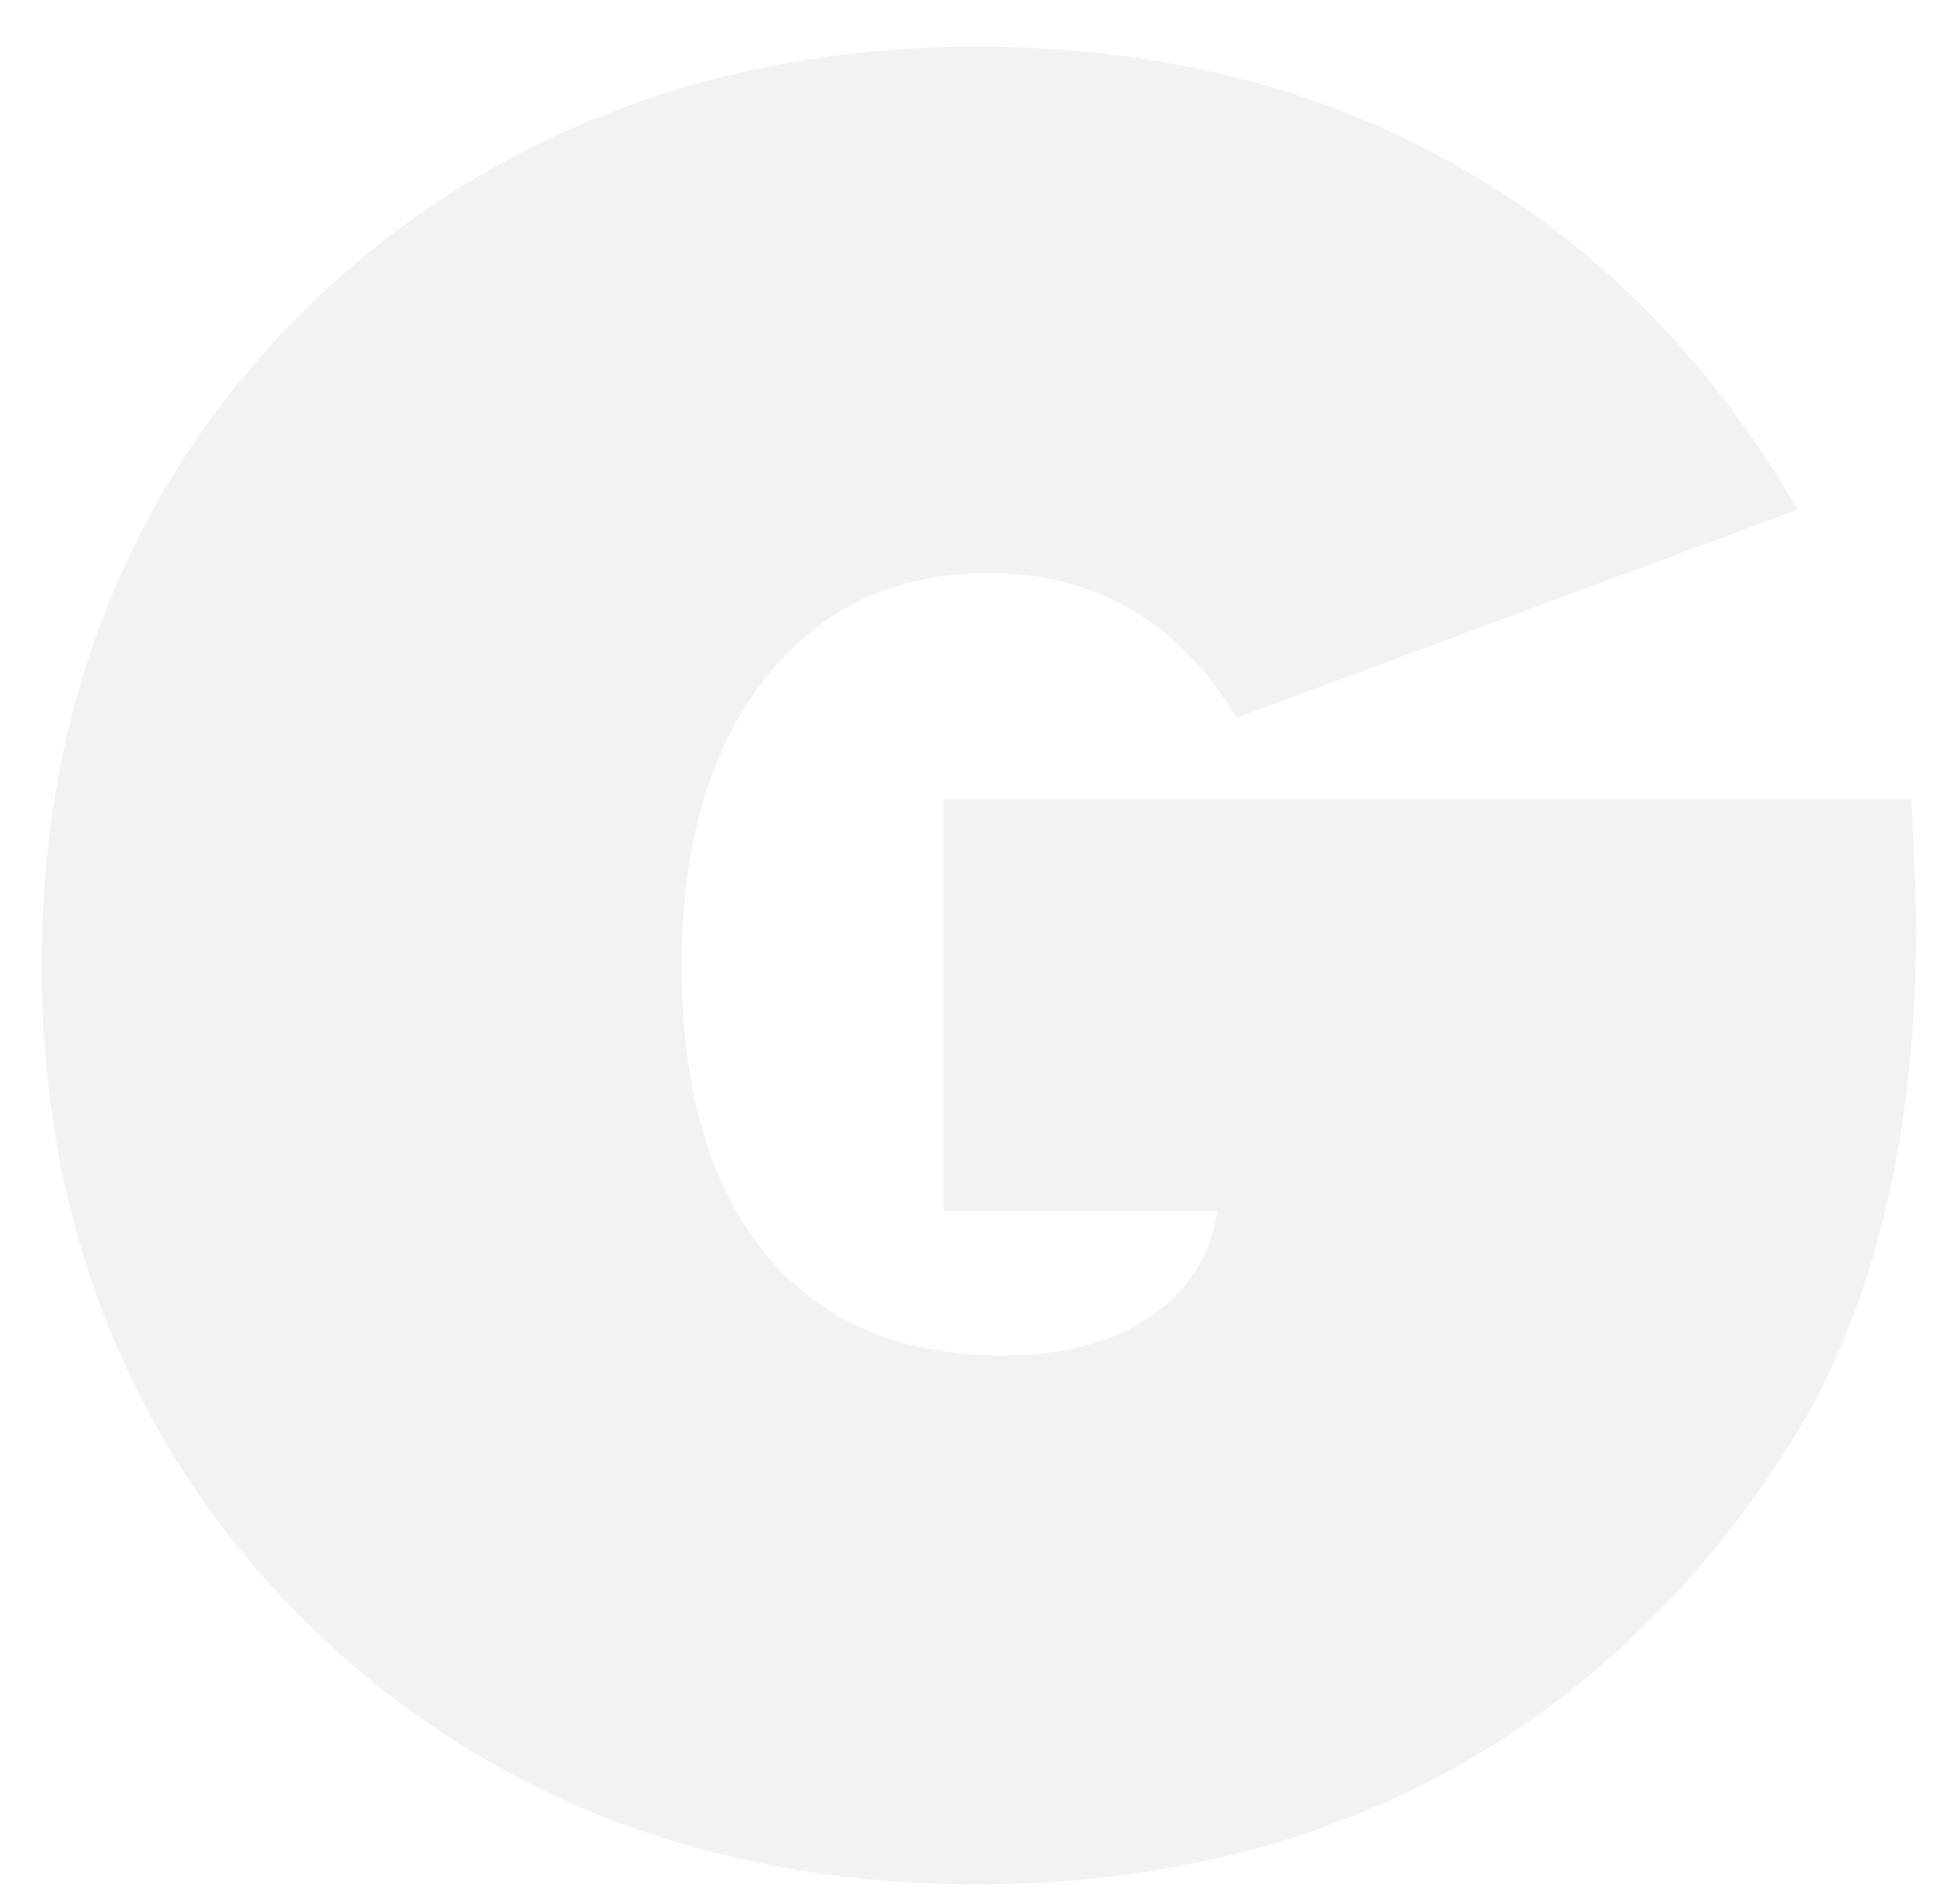
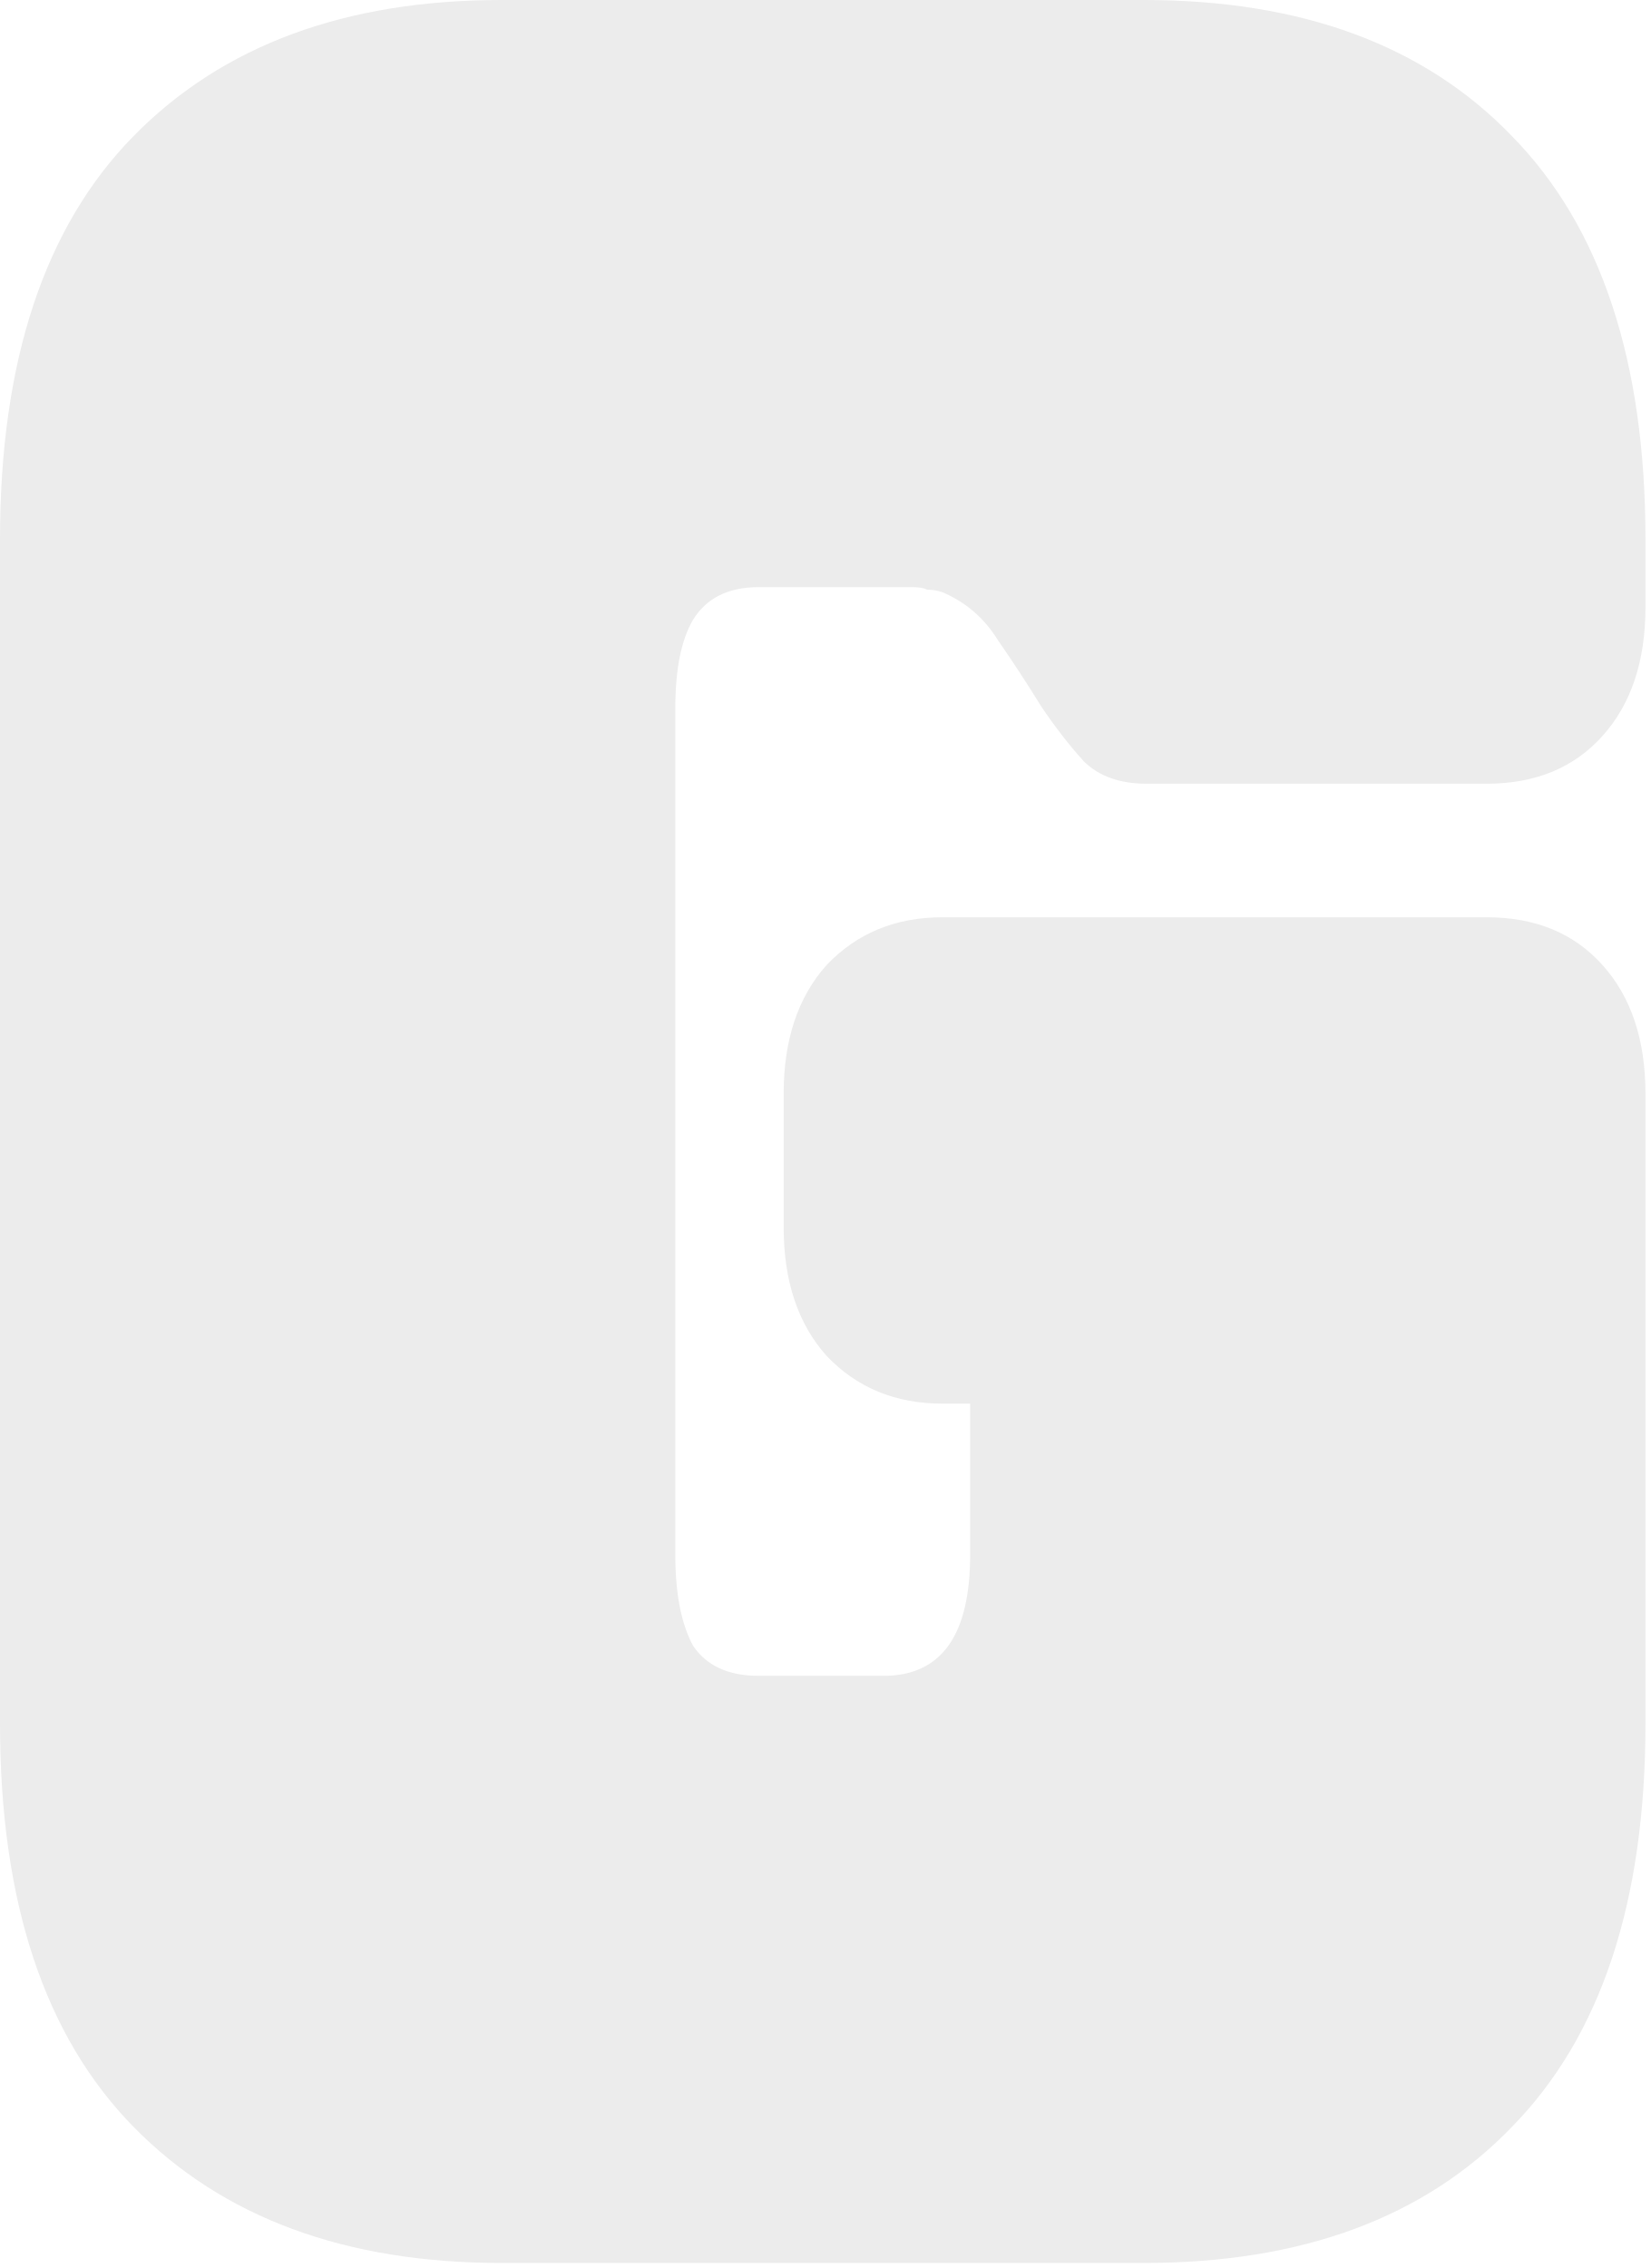
- <svg xmlns="http://www.w3.org/2000/svg" width="32" height="31" viewBox="0 0 32 31" fill="none">
-   <path d="M19.879 19.766H15.406V13.047H31.207C31.233 13.633 31.253 14.069 31.266 14.355C31.279 14.642 31.285 14.896 31.285 15.117C31.285 16.758 31.129 18.255 30.816 19.609C30.504 20.963 30.048 22.162 29.449 23.203C27.991 25.651 26.109 27.526 23.805 28.828C21.5 30.117 18.883 30.762 15.953 30.762C13.792 30.762 11.78 30.404 9.918 29.688C8.069 28.958 6.428 27.891 4.996 26.484C3.577 25.078 2.503 23.47 1.773 21.66C1.044 19.85 0.68 17.884 0.68 15.762C0.68 13.626 1.044 11.654 1.773 9.844C2.516 8.021 3.59 6.419 4.996 5.039C6.415 3.646 8.056 2.585 9.918 1.855C11.78 1.126 13.792 0.762 15.953 0.762C18.883 0.762 21.487 1.406 23.766 2.695C26.044 3.971 27.906 5.846 29.352 8.32L20.191 11.719C19.71 10.925 19.13 10.332 18.453 9.941C17.776 9.551 17.001 9.355 16.129 9.355C14.605 9.355 13.388 9.935 12.477 11.094C11.578 12.253 11.129 13.809 11.129 15.762C11.129 17.78 11.585 19.349 12.496 20.469C13.408 21.576 14.697 22.129 16.363 22.129C17.353 22.129 18.154 21.921 18.766 21.504C19.391 21.087 19.762 20.508 19.879 19.766Z" fill="#F2F2F2" />
+ <svg xmlns="http://www.w3.org/2000/svg" width="131" height="180" viewBox="0 0 131 180" fill="none">
+   <path d="M130.6 48.2C130.6 52.467 129.467 55.867 127.2 58.4C124.933 60.933 121.867 62.2 118 62.2H91C88.867 62.2 87.2 61.6 86 60.4C84.8 59.067 83.667 57.6 82.6 56C81.533 54.267 80.4 52.533 79.2 50.8C78.133 49.067 76.667 47.8 74.8 47C74.4 46.867 74 46.8 73.6 46.8C73.333 46.667 72.933 46.6 72.4 46.6H60.2C57.8 46.6 56.067 47.467 55 49.2C54.067 50.8 53.6 53.133 53.6 56.2V123.4C53.6 126.467 54.067 128.867 55 130.6C56.067 132.2 57.8 133 60.2 133H70.4C74.8 132.867 77 129.667 77 123.4V111.4H74.8C71.067 111.4 68 110.133 65.6 107.6C63.333 105.067 62.2 101.667 62.2 97.4V86.8C62.2 82.533 63.333 79.133 65.6 76.6C68 74.067 71.067 72.8 74.8 72.8H118C121.867 72.8 124.933 74.067 127.2 76.6C129.467 79.133 130.6 82.533 130.6 86.8V136.8C130.6 150.933 127.067 161.6 120 168.8C113.067 176 103.333 179.6 90.8 179.6H39.8C27.4 179.6 17.667 176 10.6 168.8C3.533 161.6 2.38419e-07 150.933 2.38419e-07 136.8V42.8C2.38419e-07 28.667 3.533 18 10.6 10.8C17.667 3.6 27.4 -9.05991e-06 39.8 -9.05991e-06H90.8C103.333 -9.05991e-06 113.067 3.6 120 10.8C127.067 18 130.6 28.667 130.6 42.8V48.2Z" fill="#ECECEC" />
</svg>
